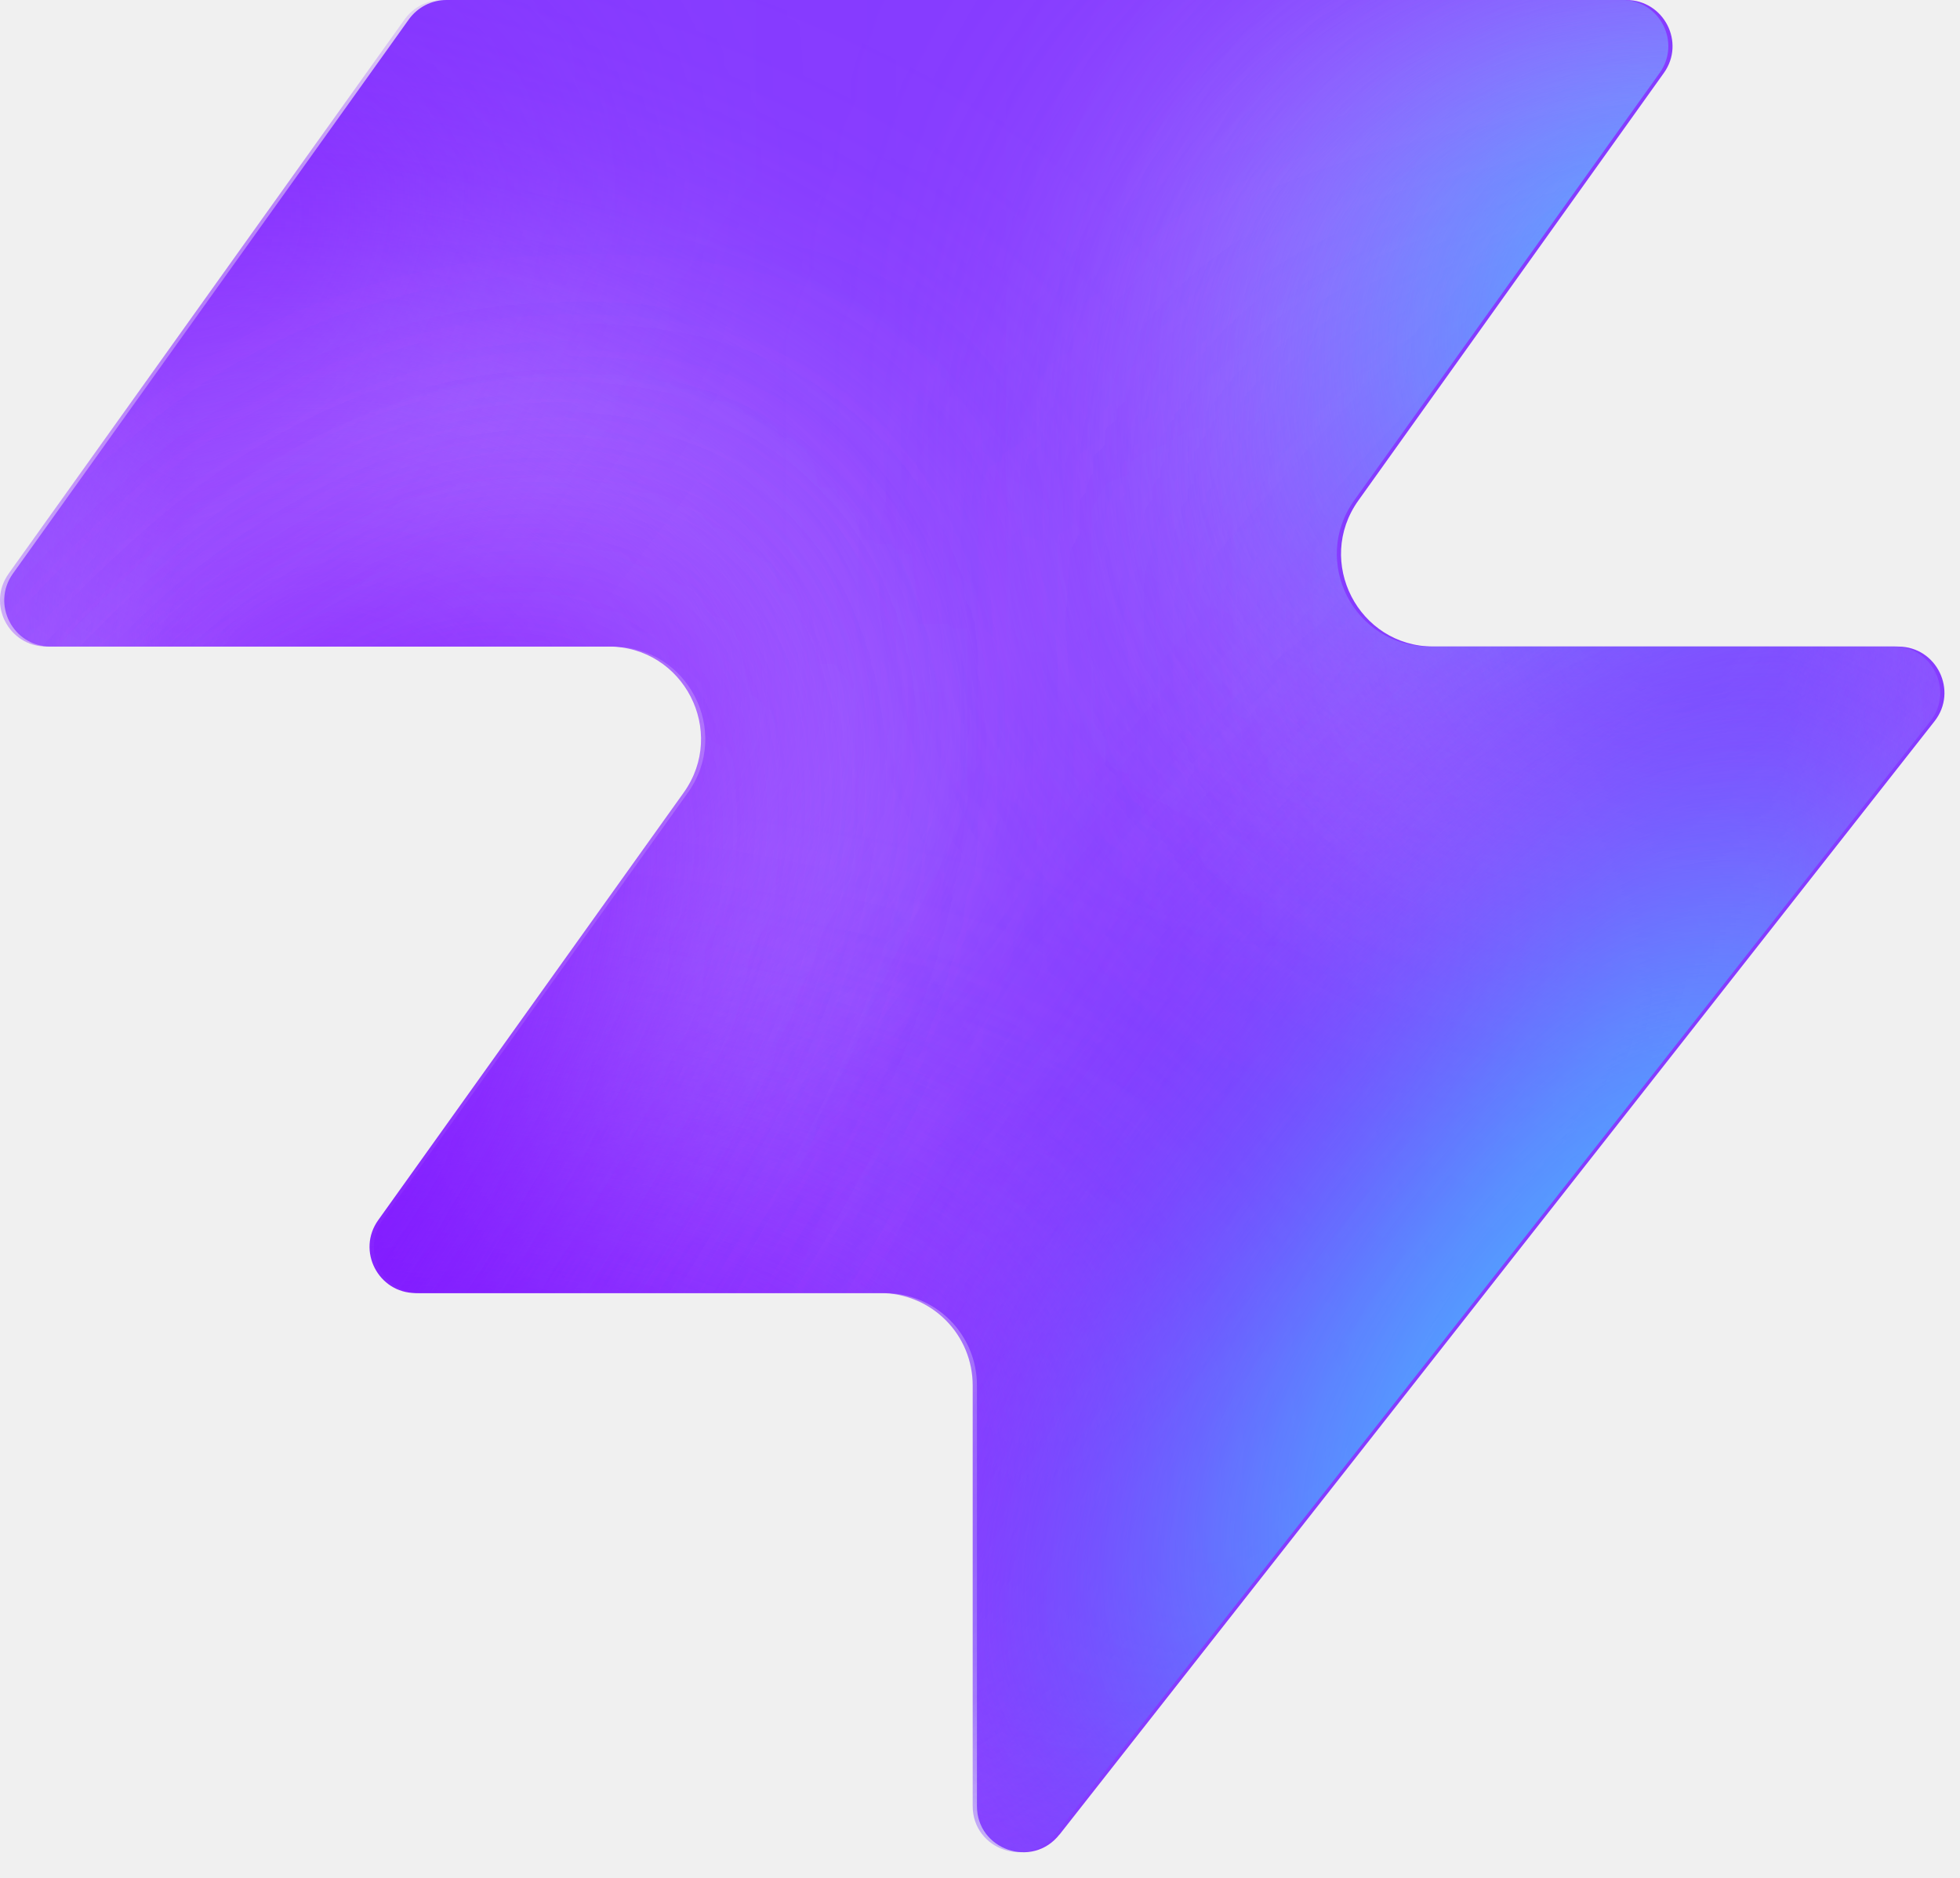
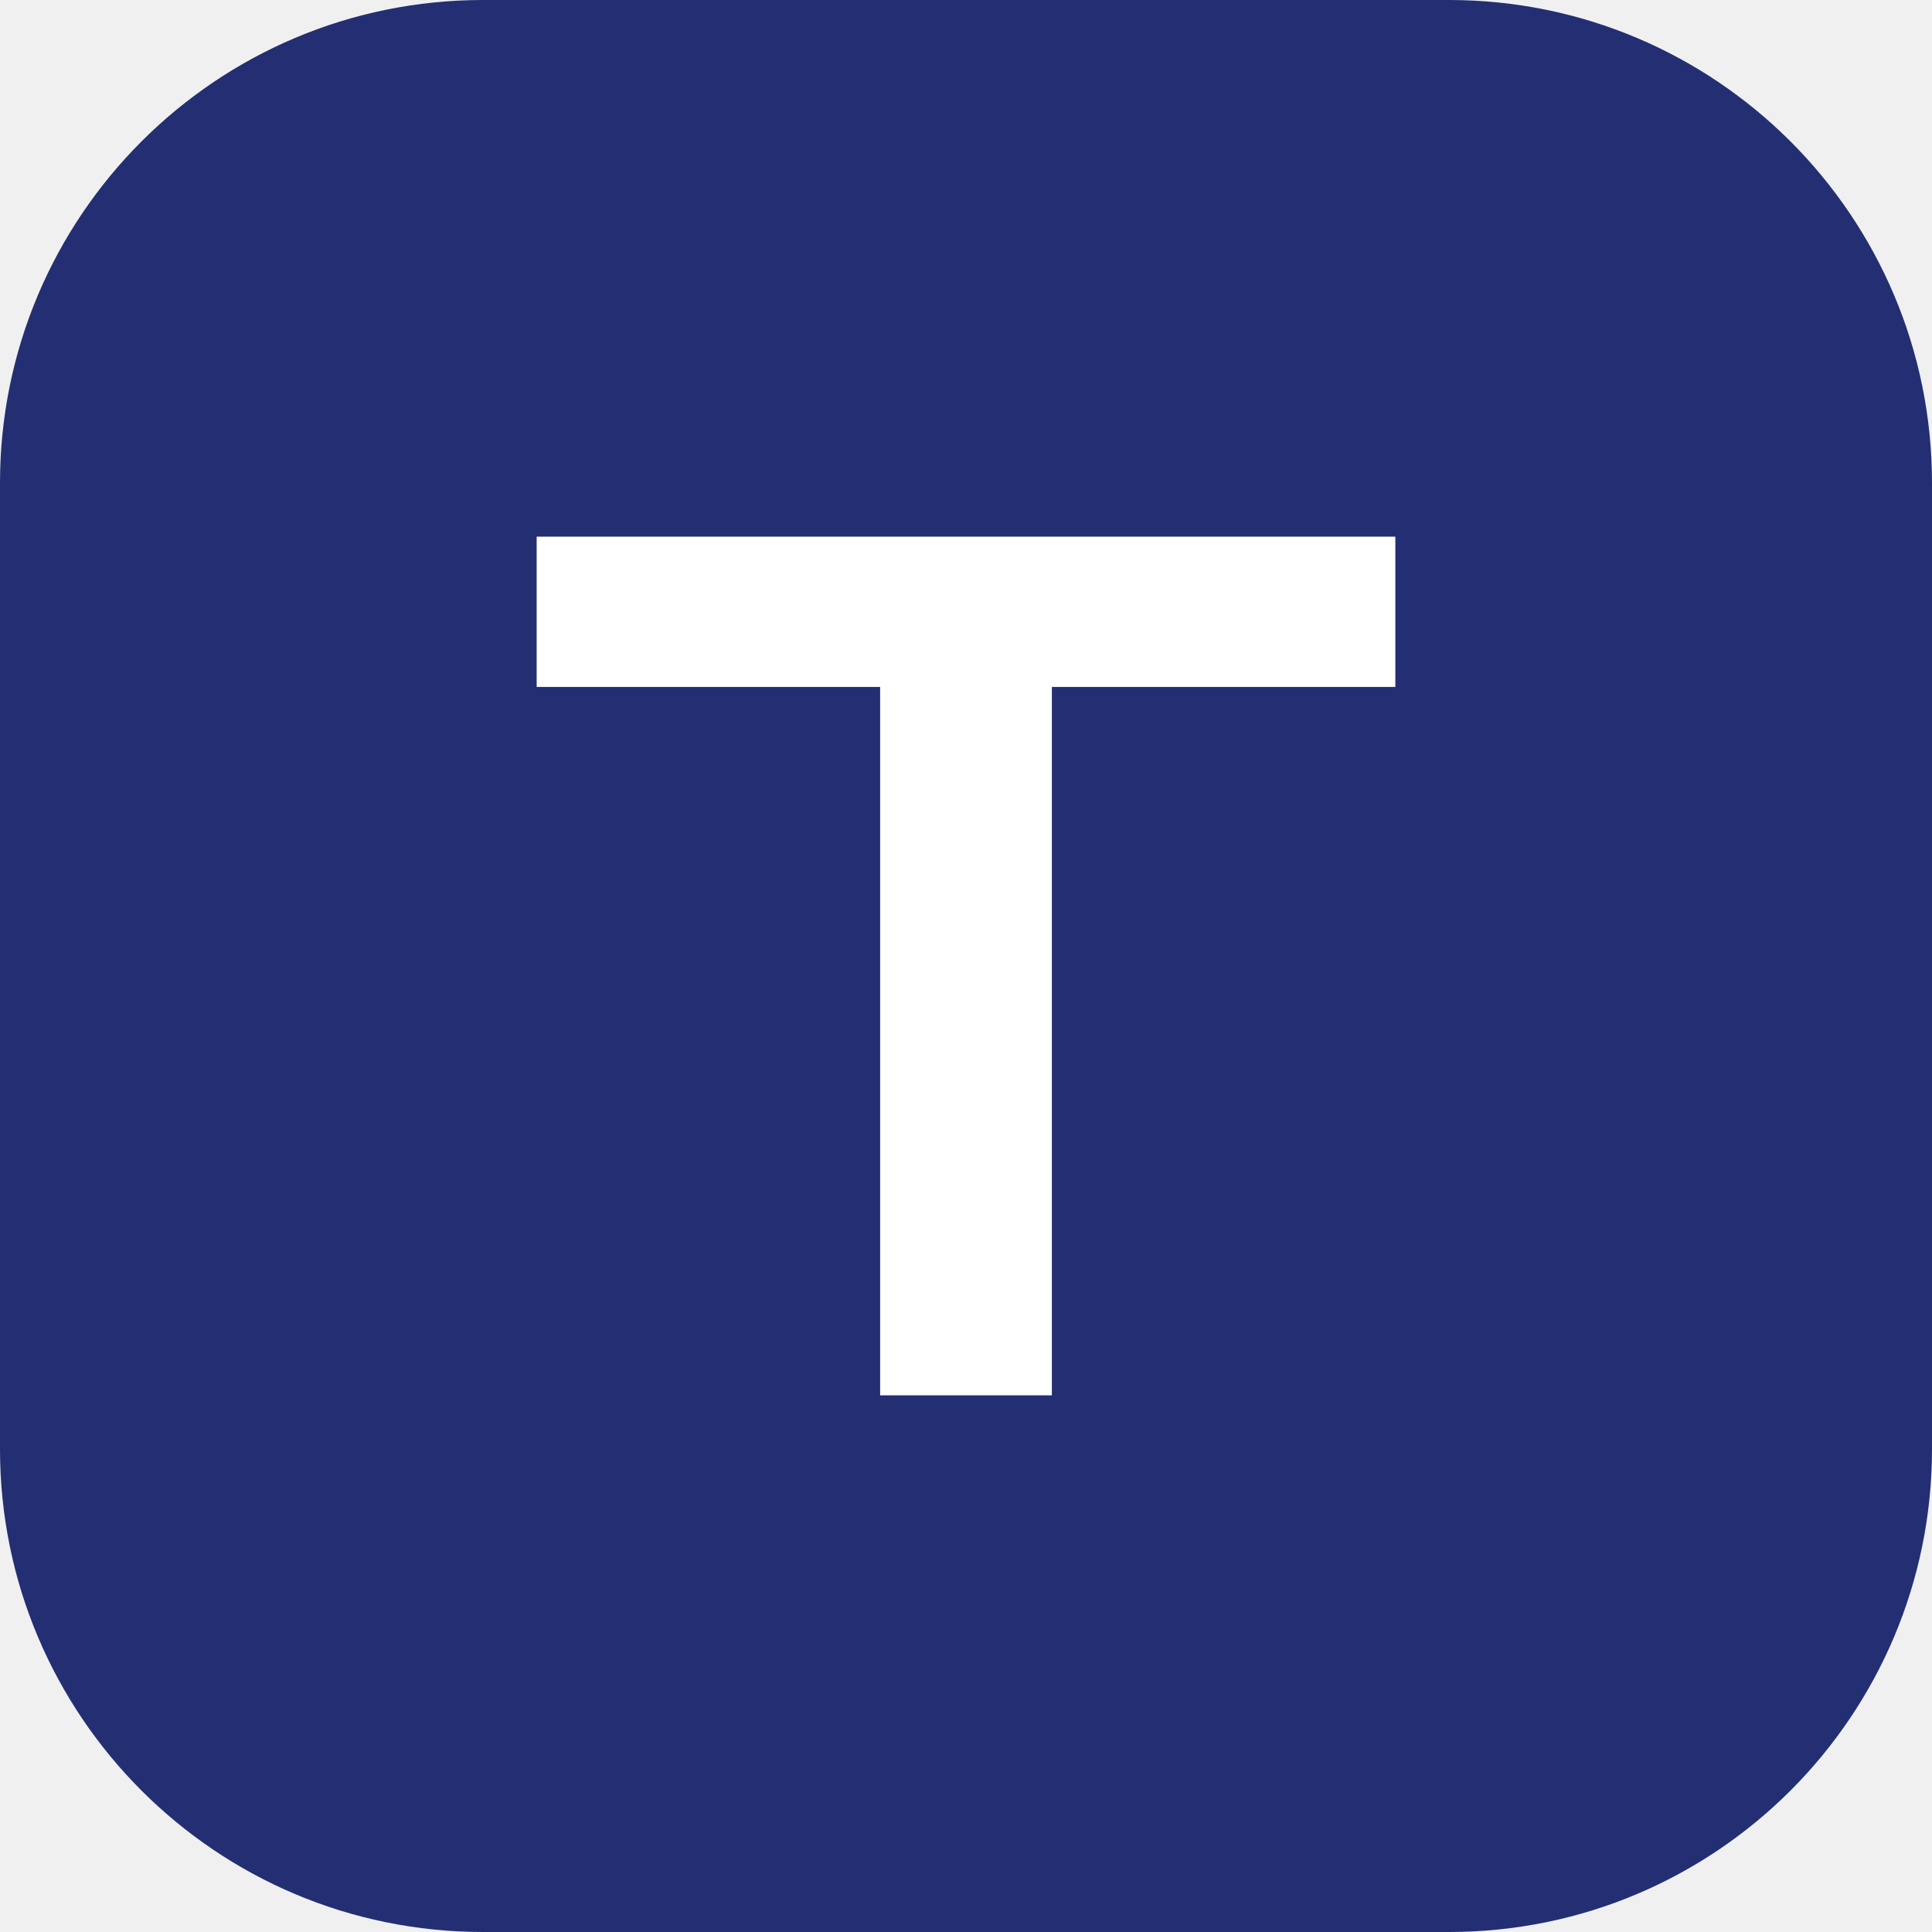
- <svg xmlns="http://www.w3.org/2000/svg" width="48" height="46" fill="none" viewBox="0 0 48 46">
-   <path fill="#863bff" d="M25.946 44.938c-.664.845-2.021.375-2.021-.698V33.937a2.26 2.26 0 0 0-2.262-2.262H10.287c-.92 0-1.456-1.04-.92-1.788l7.48-10.471c1.07-1.497 0-3.578-1.842-3.578H1.237c-.92 0-1.456-1.04-.92-1.788L10.013.474c.214-.297.556-.474.92-.474h28.894c.92 0 1.456 1.04.92 1.788l-7.48 10.471c-1.07 1.498 0 3.579 1.842 3.579h11.377c.943 0 1.473 1.088.89 1.83L25.947 44.94z" style="fill:#863bff;fill:color(display-p3 .525 .23 1);fill-opacity:1" />
-   <mask id="a" width="48" height="46" x="0" y="0" maskUnits="userSpaceOnUse" style="mask-type:alpha">
-     <path fill="#000" d="M25.842 44.938c-.664.844-2.021.375-2.021-.698V33.937a2.26 2.26 0 0 0-2.262-2.262H10.183c-.92 0-1.456-1.04-.92-1.788l7.48-10.471c1.07-1.498 0-3.579-1.842-3.579H1.133c-.92 0-1.456-1.04-.92-1.787L9.91.473c.214-.297.556-.474.92-.474h28.894c.92 0 1.456 1.04.92 1.788l-7.48 10.471c-1.07 1.498 0 3.578 1.842 3.578h11.377c.943 0 1.473 1.088.89 1.832L25.843 44.94z" style="fill:#000;fill-opacity:1" />
-   </mask>
-   <g mask="url(#a)">
-     <g filter="url(#b)">
-       <ellipse cx="5.508" cy="14.704" fill="#ede6ff" rx="5.508" ry="14.704" style="fill:#ede6ff;fill:color(display-p3 .927 .903 1);fill-opacity:1" transform="matrix(.00324 1 1 -.00324 -4.47 31.516)" />
-     </g>
-     <g filter="url(#c)">
-       <ellipse cx="10.399" cy="29.851" fill="#ede6ff" rx="10.399" ry="29.851" style="fill:#ede6ff;fill:color(display-p3 .927 .903 1);fill-opacity:1" transform="matrix(.00324 1 1 -.00324 -39.328 7.883)" />
-     </g>
-     <g filter="url(#d)">
-       <ellipse cx="5.508" cy="30.487" fill="#7e14ff" rx="5.508" ry="30.487" style="fill:#7e14ff;fill:color(display-p3 .492 .077 1);fill-opacity:1" transform="rotate(89.814 -25.913 -14.639)scale(1 -1)" />
-     </g>
-     <g filter="url(#e)">
-       <ellipse cx="5.508" cy="30.599" fill="#7e14ff" rx="5.508" ry="30.599" style="fill:#7e14ff;fill:color(display-p3 .492 .077 1);fill-opacity:1" transform="rotate(89.814 -32.644 -3.334)scale(1 -1)" />
-     </g>
-     <g filter="url(#f)">
-       <ellipse cx="5.508" cy="30.599" fill="#7e14ff" rx="5.508" ry="30.599" style="fill:#7e14ff;fill:color(display-p3 .492 .077 1);fill-opacity:1" transform="matrix(.00324 1 1 -.00324 -34.34 30.47)" />
-     </g>
-     <g filter="url(#g)">
-       <ellipse cx="14.072" cy="22.078" fill="#ede6ff" rx="14.072" ry="22.078" style="fill:#ede6ff;fill:color(display-p3 .927 .903 1);fill-opacity:1" transform="rotate(93.35 24.506 48.493)scale(-1 1)" />
-     </g>
-     <g filter="url(#h)">
-       <ellipse cx="3.47" cy="21.501" fill="#7e14ff" rx="3.47" ry="21.501" style="fill:#7e14ff;fill:color(display-p3 .492 .077 1);fill-opacity:1" transform="rotate(89.009 28.708 47.59)scale(-1 1)" />
-     </g>
-     <g filter="url(#i)">
-       <ellipse cx="3.47" cy="21.501" fill="#7e14ff" rx="3.47" ry="21.501" style="fill:#7e14ff;fill:color(display-p3 .492 .077 1);fill-opacity:1" transform="rotate(89.009 28.708 47.59)scale(-1 1)" />
-     </g>
-     <g filter="url(#j)">
-       <ellipse cx=".387" cy="8.972" fill="#7e14ff" rx="4.407" ry="29.108" style="fill:#7e14ff;fill:color(display-p3 .492 .077 1);fill-opacity:1" transform="rotate(39.51 .387 8.972)" />
-     </g>
-     <g filter="url(#k)">
-       <ellipse cx="47.523" cy="-6.092" fill="#7e14ff" rx="4.407" ry="29.108" style="fill:#7e14ff;fill:color(display-p3 .492 .077 1);fill-opacity:1" transform="rotate(37.892 47.523 -6.092)" />
-     </g>
-     <g filter="url(#l)">
-       <ellipse cx="41.412" cy="6.333" fill="#47bfff" rx="5.971" ry="9.665" style="fill:#47bfff;fill:color(display-p3 .28 .748 1);fill-opacity:1" transform="rotate(37.892 41.412 6.333)" />
-     </g>
-     <g filter="url(#m)">
-       <ellipse cx="-1.879" cy="38.332" fill="#7e14ff" rx="4.407" ry="29.108" style="fill:#7e14ff;fill:color(display-p3 .492 .077 1);fill-opacity:1" transform="rotate(37.892 -1.88 38.332)" />
-     </g>
-     <g filter="url(#n)">
-       <ellipse cx="-1.879" cy="38.332" fill="#7e14ff" rx="4.407" ry="29.108" style="fill:#7e14ff;fill:color(display-p3 .492 .077 1);fill-opacity:1" transform="rotate(37.892 -1.88 38.332)" />
-     </g>
-     <g filter="url(#o)">
-       <ellipse cx="35.651" cy="29.907" fill="#7e14ff" rx="4.407" ry="29.108" style="fill:#7e14ff;fill:color(display-p3 .492 .077 1);fill-opacity:1" transform="rotate(37.892 35.651 29.907)" />
-     </g>
-     <g filter="url(#p)">
-       <ellipse cx="38.418" cy="32.4" fill="#47bfff" rx="5.971" ry="15.297" style="fill:#47bfff;fill:color(display-p3 .28 .748 1);fill-opacity:1" transform="rotate(37.892 38.418 32.4)" />
-     </g>
-   </g>
-   <defs>
-     <filter id="b" width="60.045" height="41.654" x="-19.77" y="16.149" color-interpolation-filters="sRGB" filterUnits="userSpaceOnUse">
-       <feFlood flood-opacity="0" result="BackgroundImageFix" />
-       <feBlend in="SourceGraphic" in2="BackgroundImageFix" result="shape" />
-       <feGaussianBlur result="effect1_foregroundBlur_2002_17158" stdDeviation="7.659" />
-     </filter>
-     <filter id="c" width="90.34" height="51.437" x="-54.613" y="-7.533" color-interpolation-filters="sRGB" filterUnits="userSpaceOnUse">
-       <feFlood flood-opacity="0" result="BackgroundImageFix" />
-       <feBlend in="SourceGraphic" in2="BackgroundImageFix" result="shape" />
-       <feGaussianBlur result="effect1_foregroundBlur_2002_17158" stdDeviation="7.659" />
-     </filter>
-     <filter id="d" width="79.355" height="29.4" x="-49.64" y="2.03" color-interpolation-filters="sRGB" filterUnits="userSpaceOnUse">
-       <feFlood flood-opacity="0" result="BackgroundImageFix" />
-       <feBlend in="SourceGraphic" in2="BackgroundImageFix" result="shape" />
-       <feGaussianBlur result="effect1_foregroundBlur_2002_17158" stdDeviation="4.596" />
-     </filter>
-     <filter id="e" width="79.579" height="29.4" x="-45.045" y="20.029" color-interpolation-filters="sRGB" filterUnits="userSpaceOnUse">
-       <feFlood flood-opacity="0" result="BackgroundImageFix" />
-       <feBlend in="SourceGraphic" in2="BackgroundImageFix" result="shape" />
-       <feGaussianBlur result="effect1_foregroundBlur_2002_17158" stdDeviation="4.596" />
-     </filter>
-     <filter id="f" width="79.579" height="29.4" x="-43.513" y="21.178" color-interpolation-filters="sRGB" filterUnits="userSpaceOnUse">
-       <feFlood flood-opacity="0" result="BackgroundImageFix" />
-       <feBlend in="SourceGraphic" in2="BackgroundImageFix" result="shape" />
-       <feGaussianBlur result="effect1_foregroundBlur_2002_17158" stdDeviation="4.596" />
-     </filter>
-     <filter id="g" width="74.749" height="58.852" x="15.756" y="-17.901" color-interpolation-filters="sRGB" filterUnits="userSpaceOnUse">
-       <feFlood flood-opacity="0" result="BackgroundImageFix" />
-       <feBlend in="SourceGraphic" in2="BackgroundImageFix" result="shape" />
-       <feGaussianBlur result="effect1_foregroundBlur_2002_17158" stdDeviation="7.659" />
-     </filter>
-     <filter id="h" width="61.377" height="25.362" x="23.548" y="2.284" color-interpolation-filters="sRGB" filterUnits="userSpaceOnUse">
-       <feFlood flood-opacity="0" result="BackgroundImageFix" />
-       <feBlend in="SourceGraphic" in2="BackgroundImageFix" result="shape" />
-       <feGaussianBlur result="effect1_foregroundBlur_2002_17158" stdDeviation="4.596" />
-     </filter>
-     <filter id="i" width="61.377" height="25.362" x="23.548" y="2.284" color-interpolation-filters="sRGB" filterUnits="userSpaceOnUse">
-       <feFlood flood-opacity="0" result="BackgroundImageFix" />
-       <feBlend in="SourceGraphic" in2="BackgroundImageFix" result="shape" />
-       <feGaussianBlur result="effect1_foregroundBlur_2002_17158" stdDeviation="4.596" />
-     </filter>
-     <filter id="j" width="56.045" height="63.649" x="-27.636" y="-22.853" color-interpolation-filters="sRGB" filterUnits="userSpaceOnUse">
-       <feFlood flood-opacity="0" result="BackgroundImageFix" />
-       <feBlend in="SourceGraphic" in2="BackgroundImageFix" result="shape" />
-       <feGaussianBlur result="effect1_foregroundBlur_2002_17158" stdDeviation="4.596" />
-     </filter>
-     <filter id="k" width="54.814" height="64.646" x="20.116" y="-38.415" color-interpolation-filters="sRGB" filterUnits="userSpaceOnUse">
-       <feFlood flood-opacity="0" result="BackgroundImageFix" />
-       <feBlend in="SourceGraphic" in2="BackgroundImageFix" result="shape" />
-       <feGaussianBlur result="effect1_foregroundBlur_2002_17158" stdDeviation="4.596" />
-     </filter>
-     <filter id="l" width="33.541" height="35.313" x="24.641" y="-11.323" color-interpolation-filters="sRGB" filterUnits="userSpaceOnUse">
-       <feFlood flood-opacity="0" result="BackgroundImageFix" />
-       <feBlend in="SourceGraphic" in2="BackgroundImageFix" result="shape" />
-       <feGaussianBlur result="effect1_foregroundBlur_2002_17158" stdDeviation="4.596" />
-     </filter>
-     <filter id="m" width="54.814" height="64.646" x="-29.286" y="6.009" color-interpolation-filters="sRGB" filterUnits="userSpaceOnUse">
-       <feFlood flood-opacity="0" result="BackgroundImageFix" />
-       <feBlend in="SourceGraphic" in2="BackgroundImageFix" result="shape" />
-       <feGaussianBlur result="effect1_foregroundBlur_2002_17158" stdDeviation="4.596" />
-     </filter>
-     <filter id="n" width="54.814" height="64.646" x="-29.286" y="6.009" color-interpolation-filters="sRGB" filterUnits="userSpaceOnUse">
-       <feFlood flood-opacity="0" result="BackgroundImageFix" />
-       <feBlend in="SourceGraphic" in2="BackgroundImageFix" result="shape" />
-       <feGaussianBlur result="effect1_foregroundBlur_2002_17158" stdDeviation="4.596" />
-     </filter>
-     <filter id="o" width="54.814" height="64.646" x="8.244" y="-2.416" color-interpolation-filters="sRGB" filterUnits="userSpaceOnUse">
-       <feFlood flood-opacity="0" result="BackgroundImageFix" />
-       <feBlend in="SourceGraphic" in2="BackgroundImageFix" result="shape" />
-       <feGaussianBlur result="effect1_foregroundBlur_2002_17158" stdDeviation="4.596" />
-     </filter>
-     <filter id="p" width="39.409" height="43.623" x="18.713" y="10.588" color-interpolation-filters="sRGB" filterUnits="userSpaceOnUse">
-       <feFlood flood-opacity="0" result="BackgroundImageFix" />
-       <feBlend in="SourceGraphic" in2="BackgroundImageFix" result="shape" />
-       <feGaussianBlur result="effect1_foregroundBlur_2002_17158" stdDeviation="4.596" />
-     </filter>
-   </defs>
+ <svg xmlns="http://www.w3.org/2000/svg" viewBox="0 0 36 36" fill="none">
+   <rect width="36" height="36" rx="9" fill="#232F72" />
+   <path d="M10 10h16v2.8h-6.4v13.2h-3.2V12.8H10V10z" fill="white" />
</svg>
